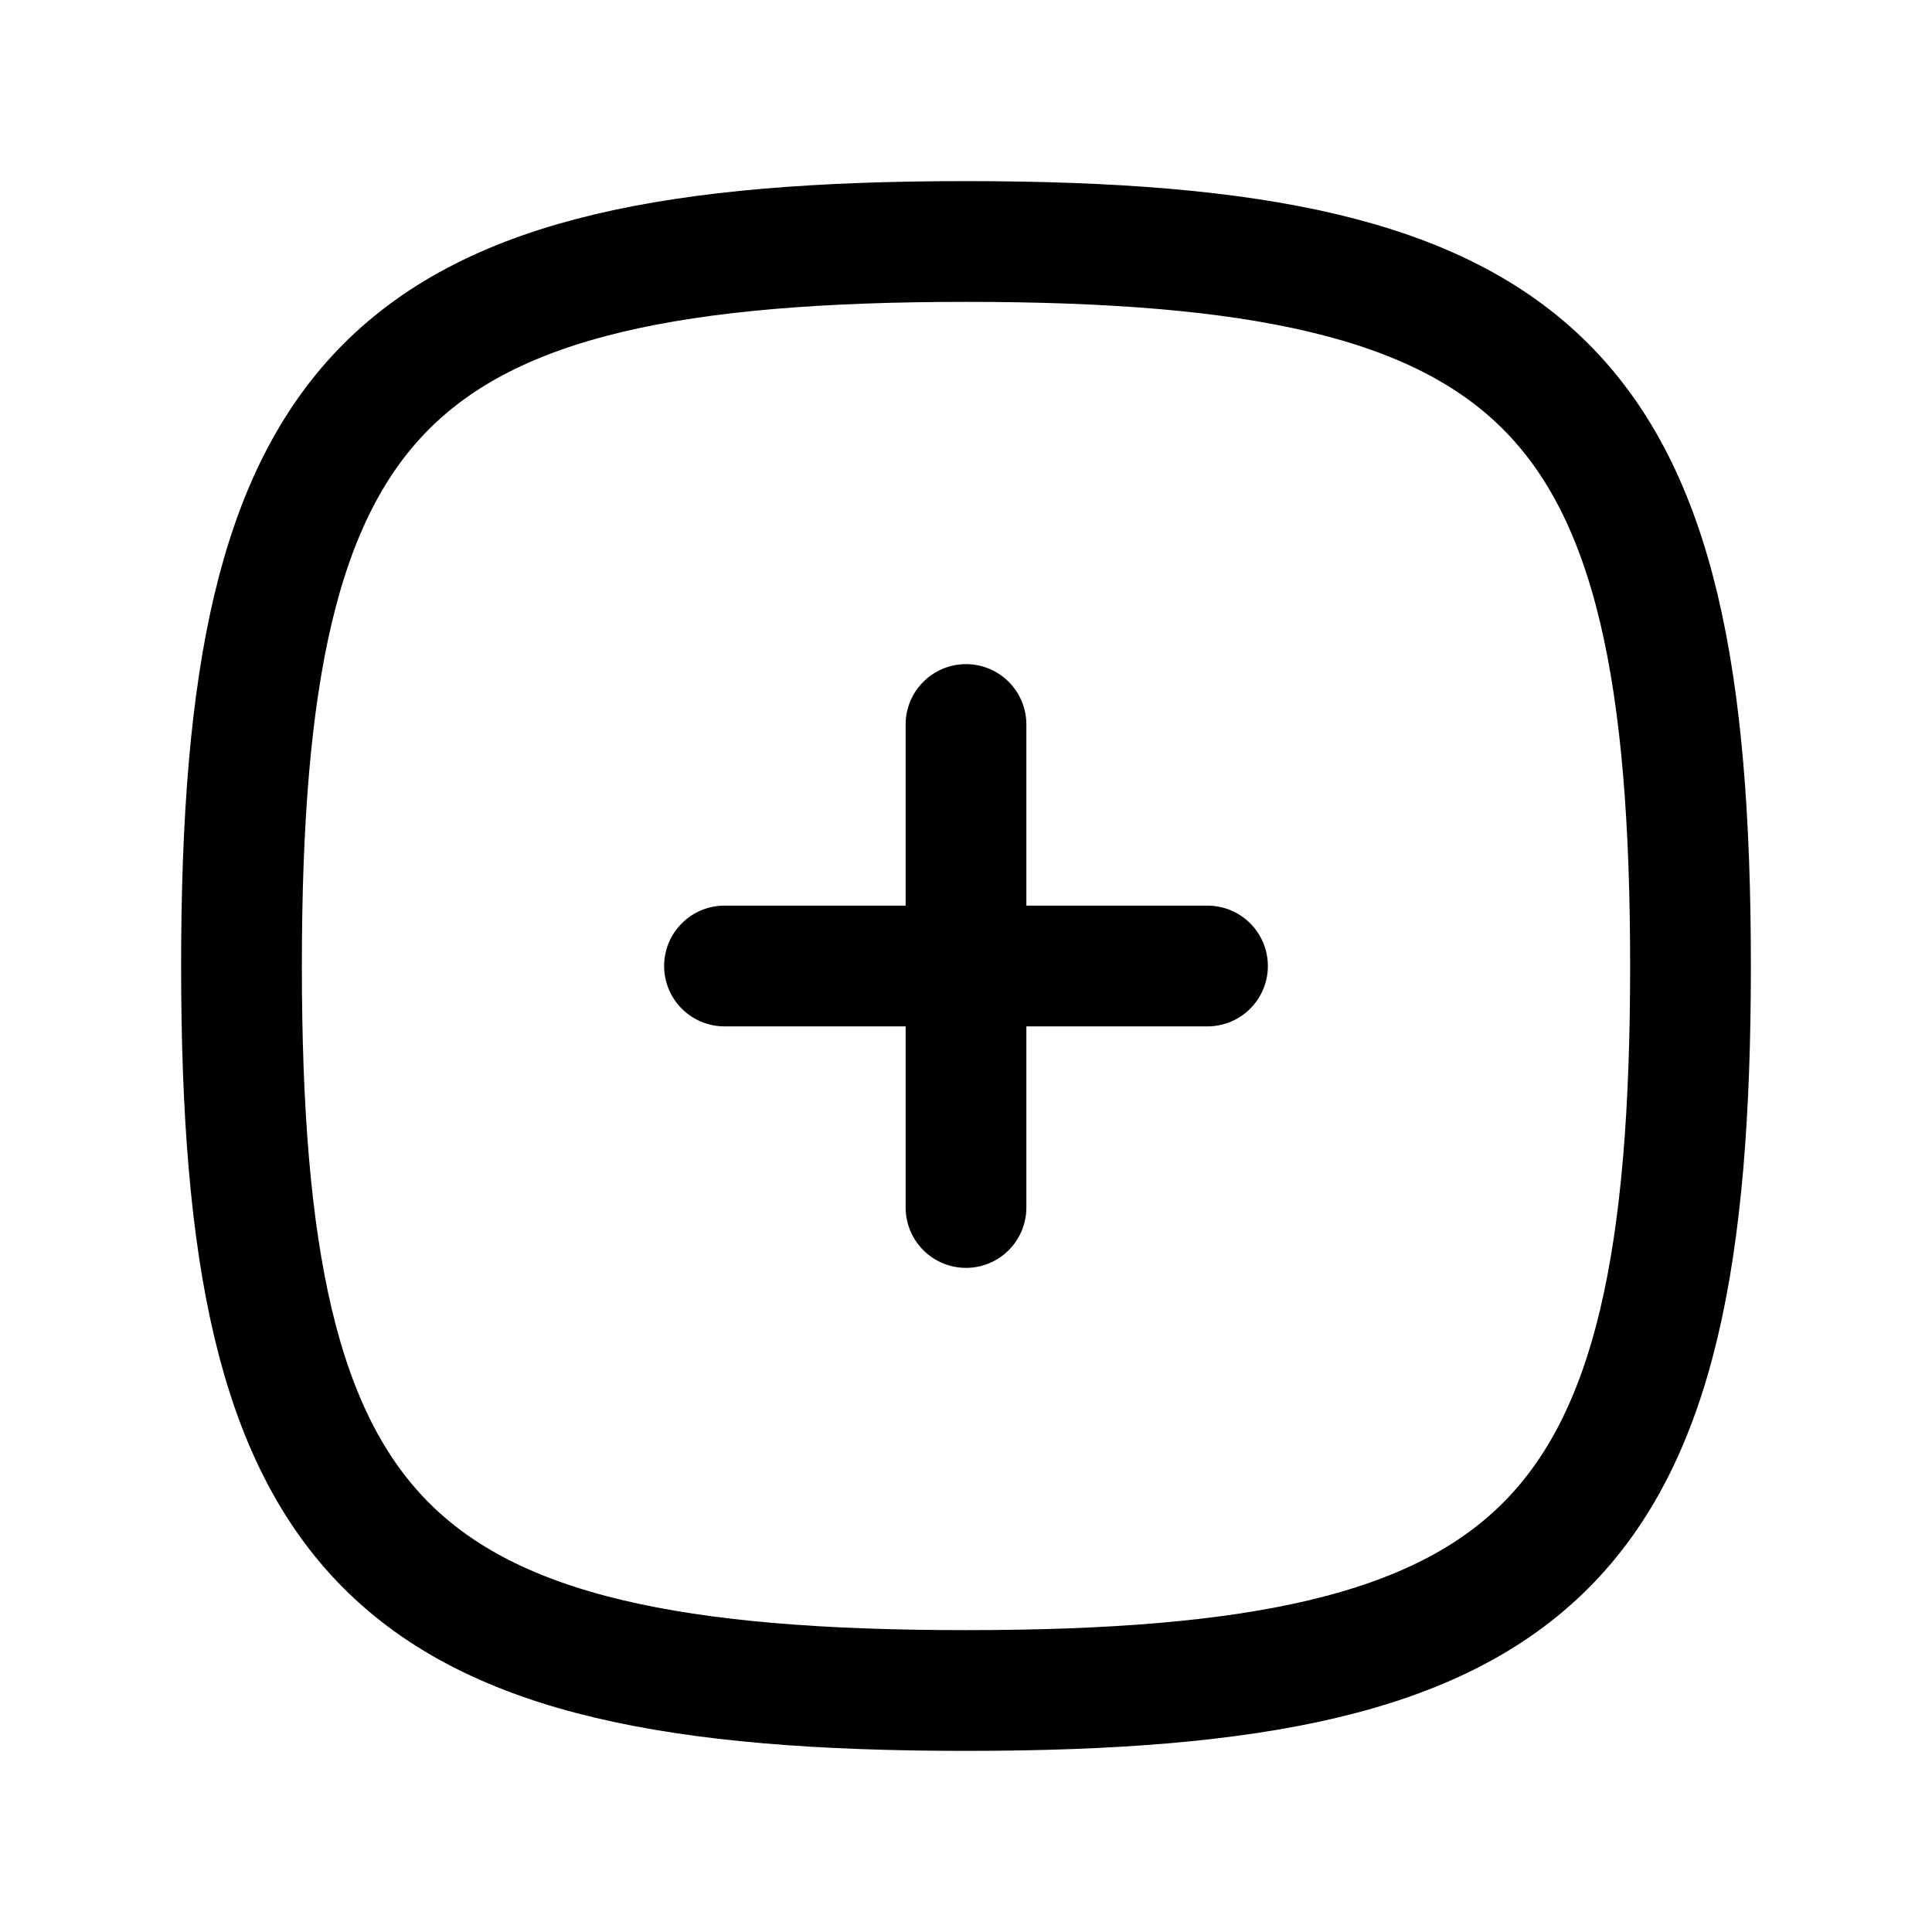
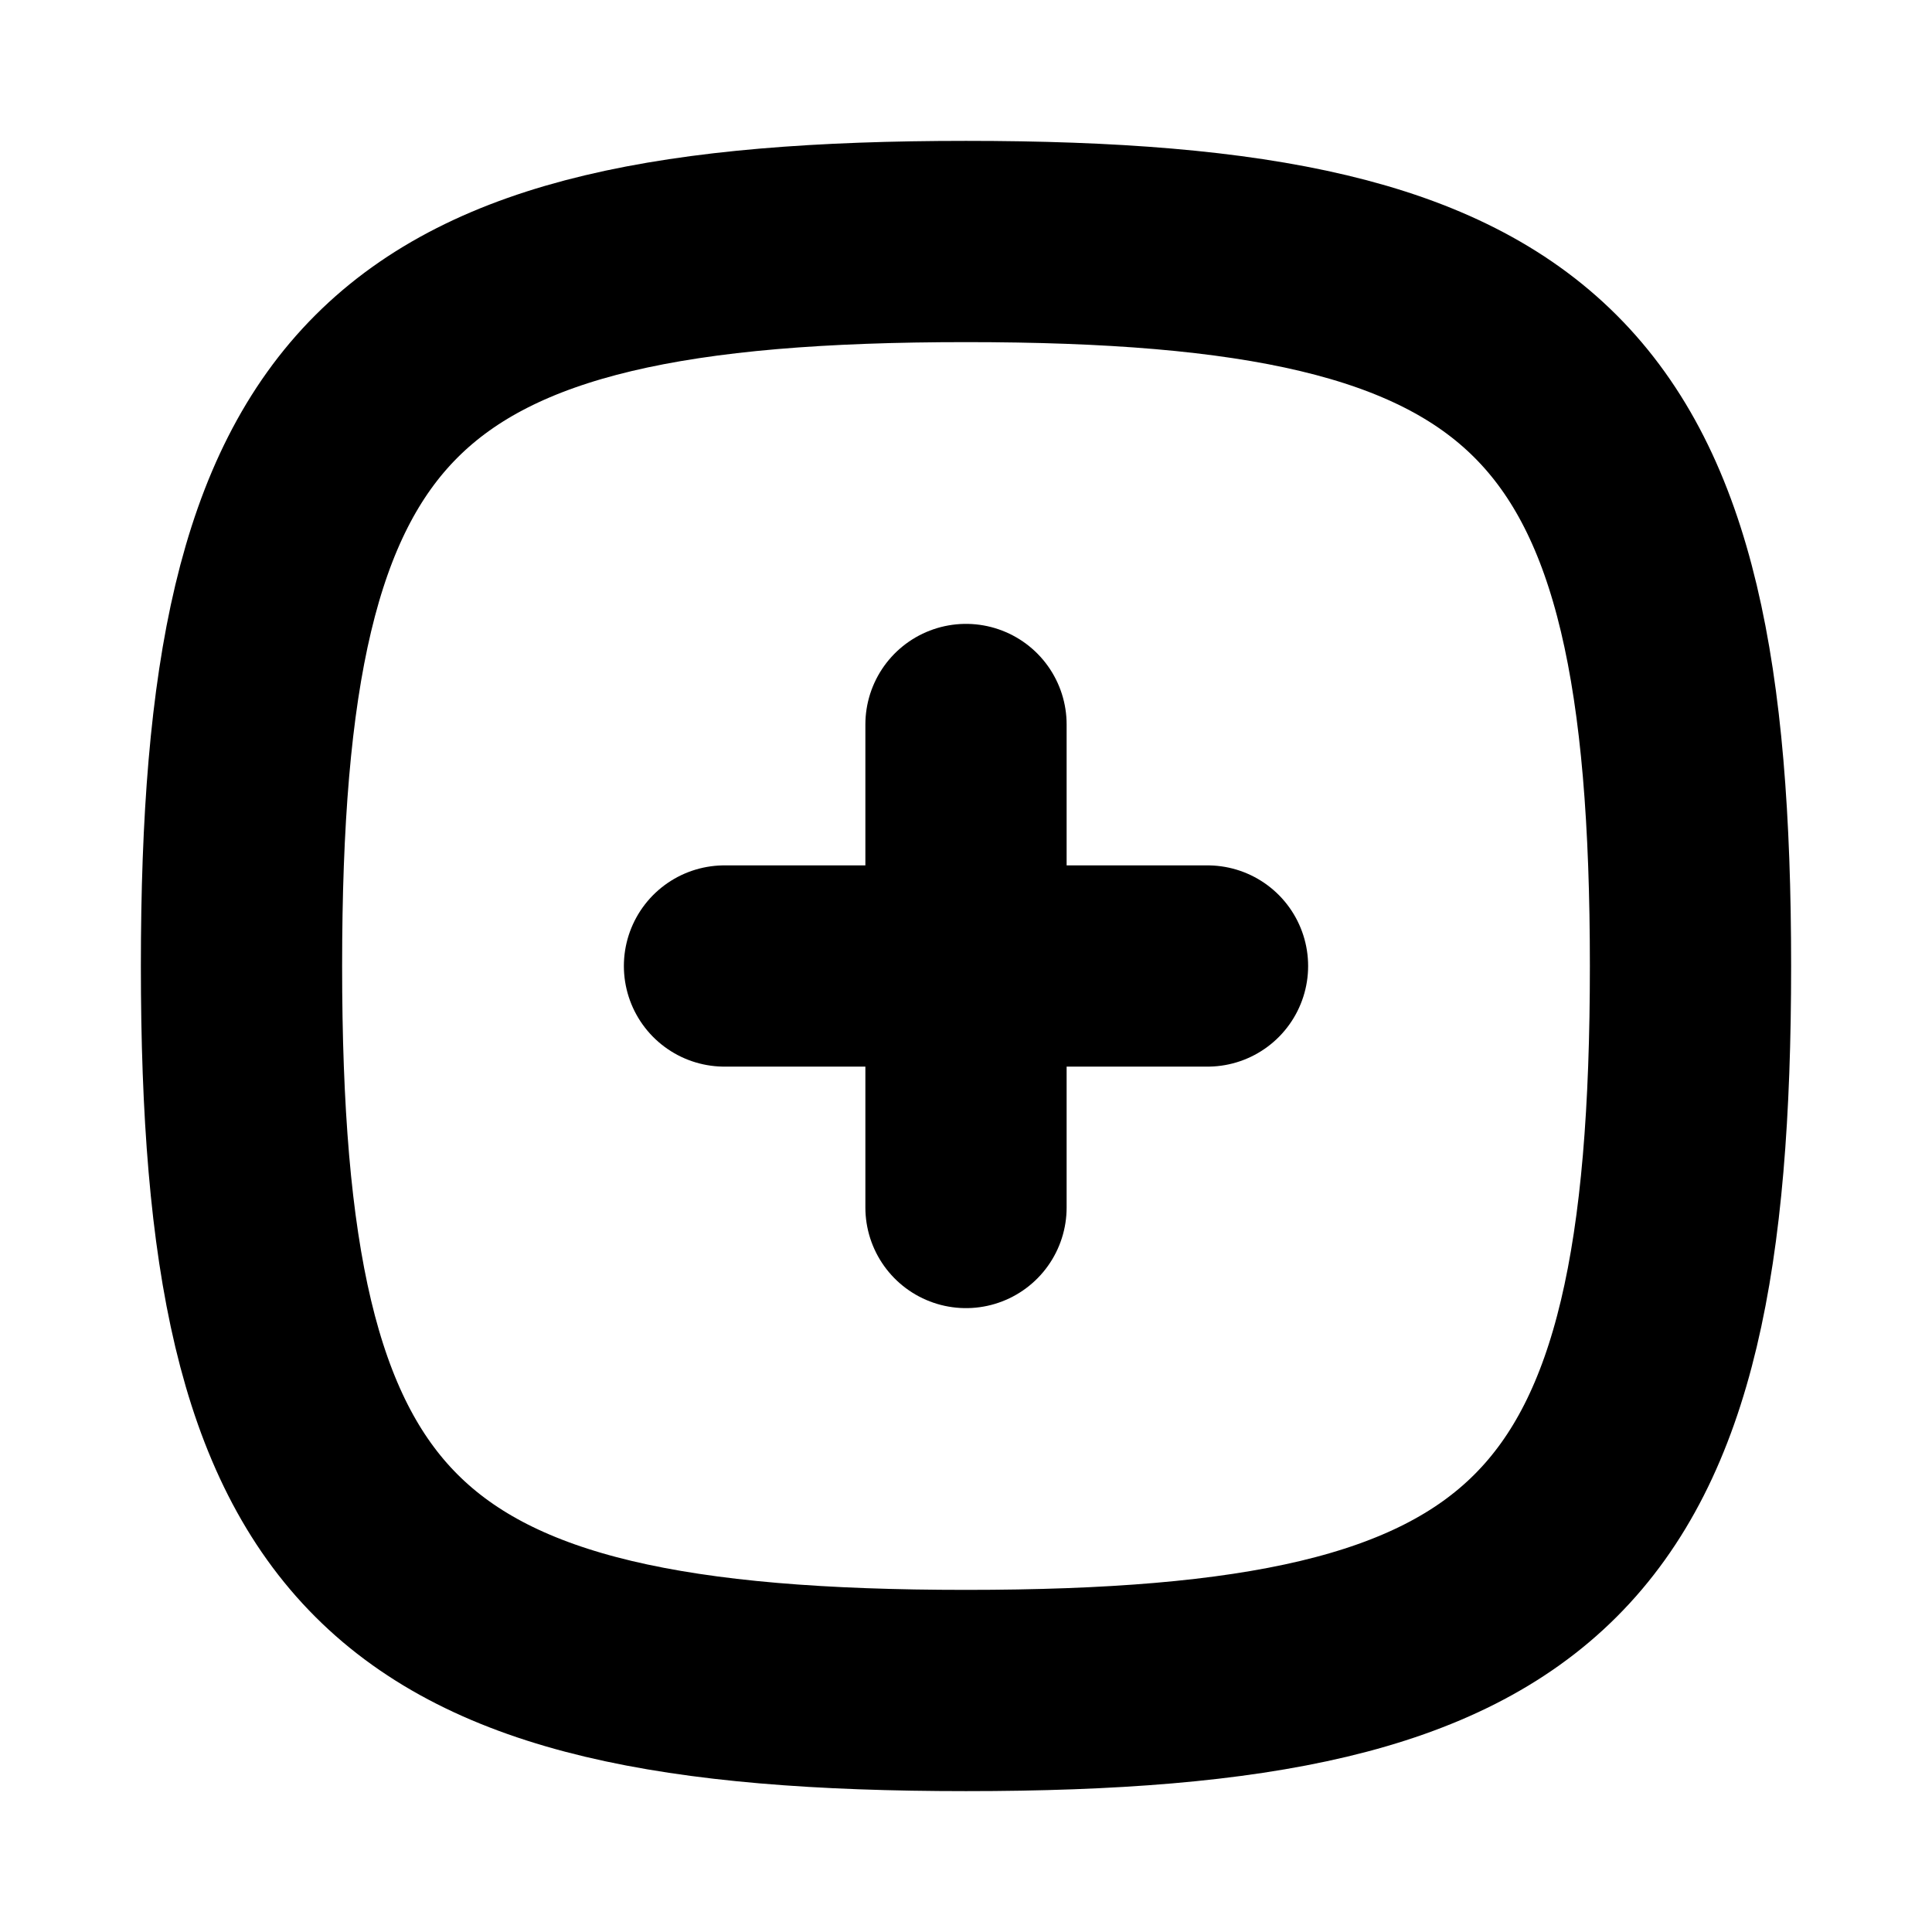
- <svg xmlns="http://www.w3.org/2000/svg" class="icon icon-tabler icon-tabler-square-rounded-plus" width="24" height="24" viewBox="0 0 24 24" stroke-width="1.5" stroke="currentColor" fill="none" stroke-linecap="round" stroke-linejoin="round">
+ <svg xmlns="http://www.w3.org/2000/svg" class="icon icon-tabler icon-tabler-square-rounded-plus" width="24" height="24" viewBox="0 0 24 24" stroke-width="2.5" stroke="currentColor" fill="none" stroke-linecap="round" stroke-linejoin="round">
  <path stroke="none" d="M0 0h24v24H0z" fill="none" />
  <path d="M12 3c7.2 0 9 1.8 9 9s-1.8 9 -9 9s-9 -1.8 -9 -9s1.8 -9 9 -9z" />
  <path d="M15 12h-6" />
  <path d="M12 9v6" />
</svg>
